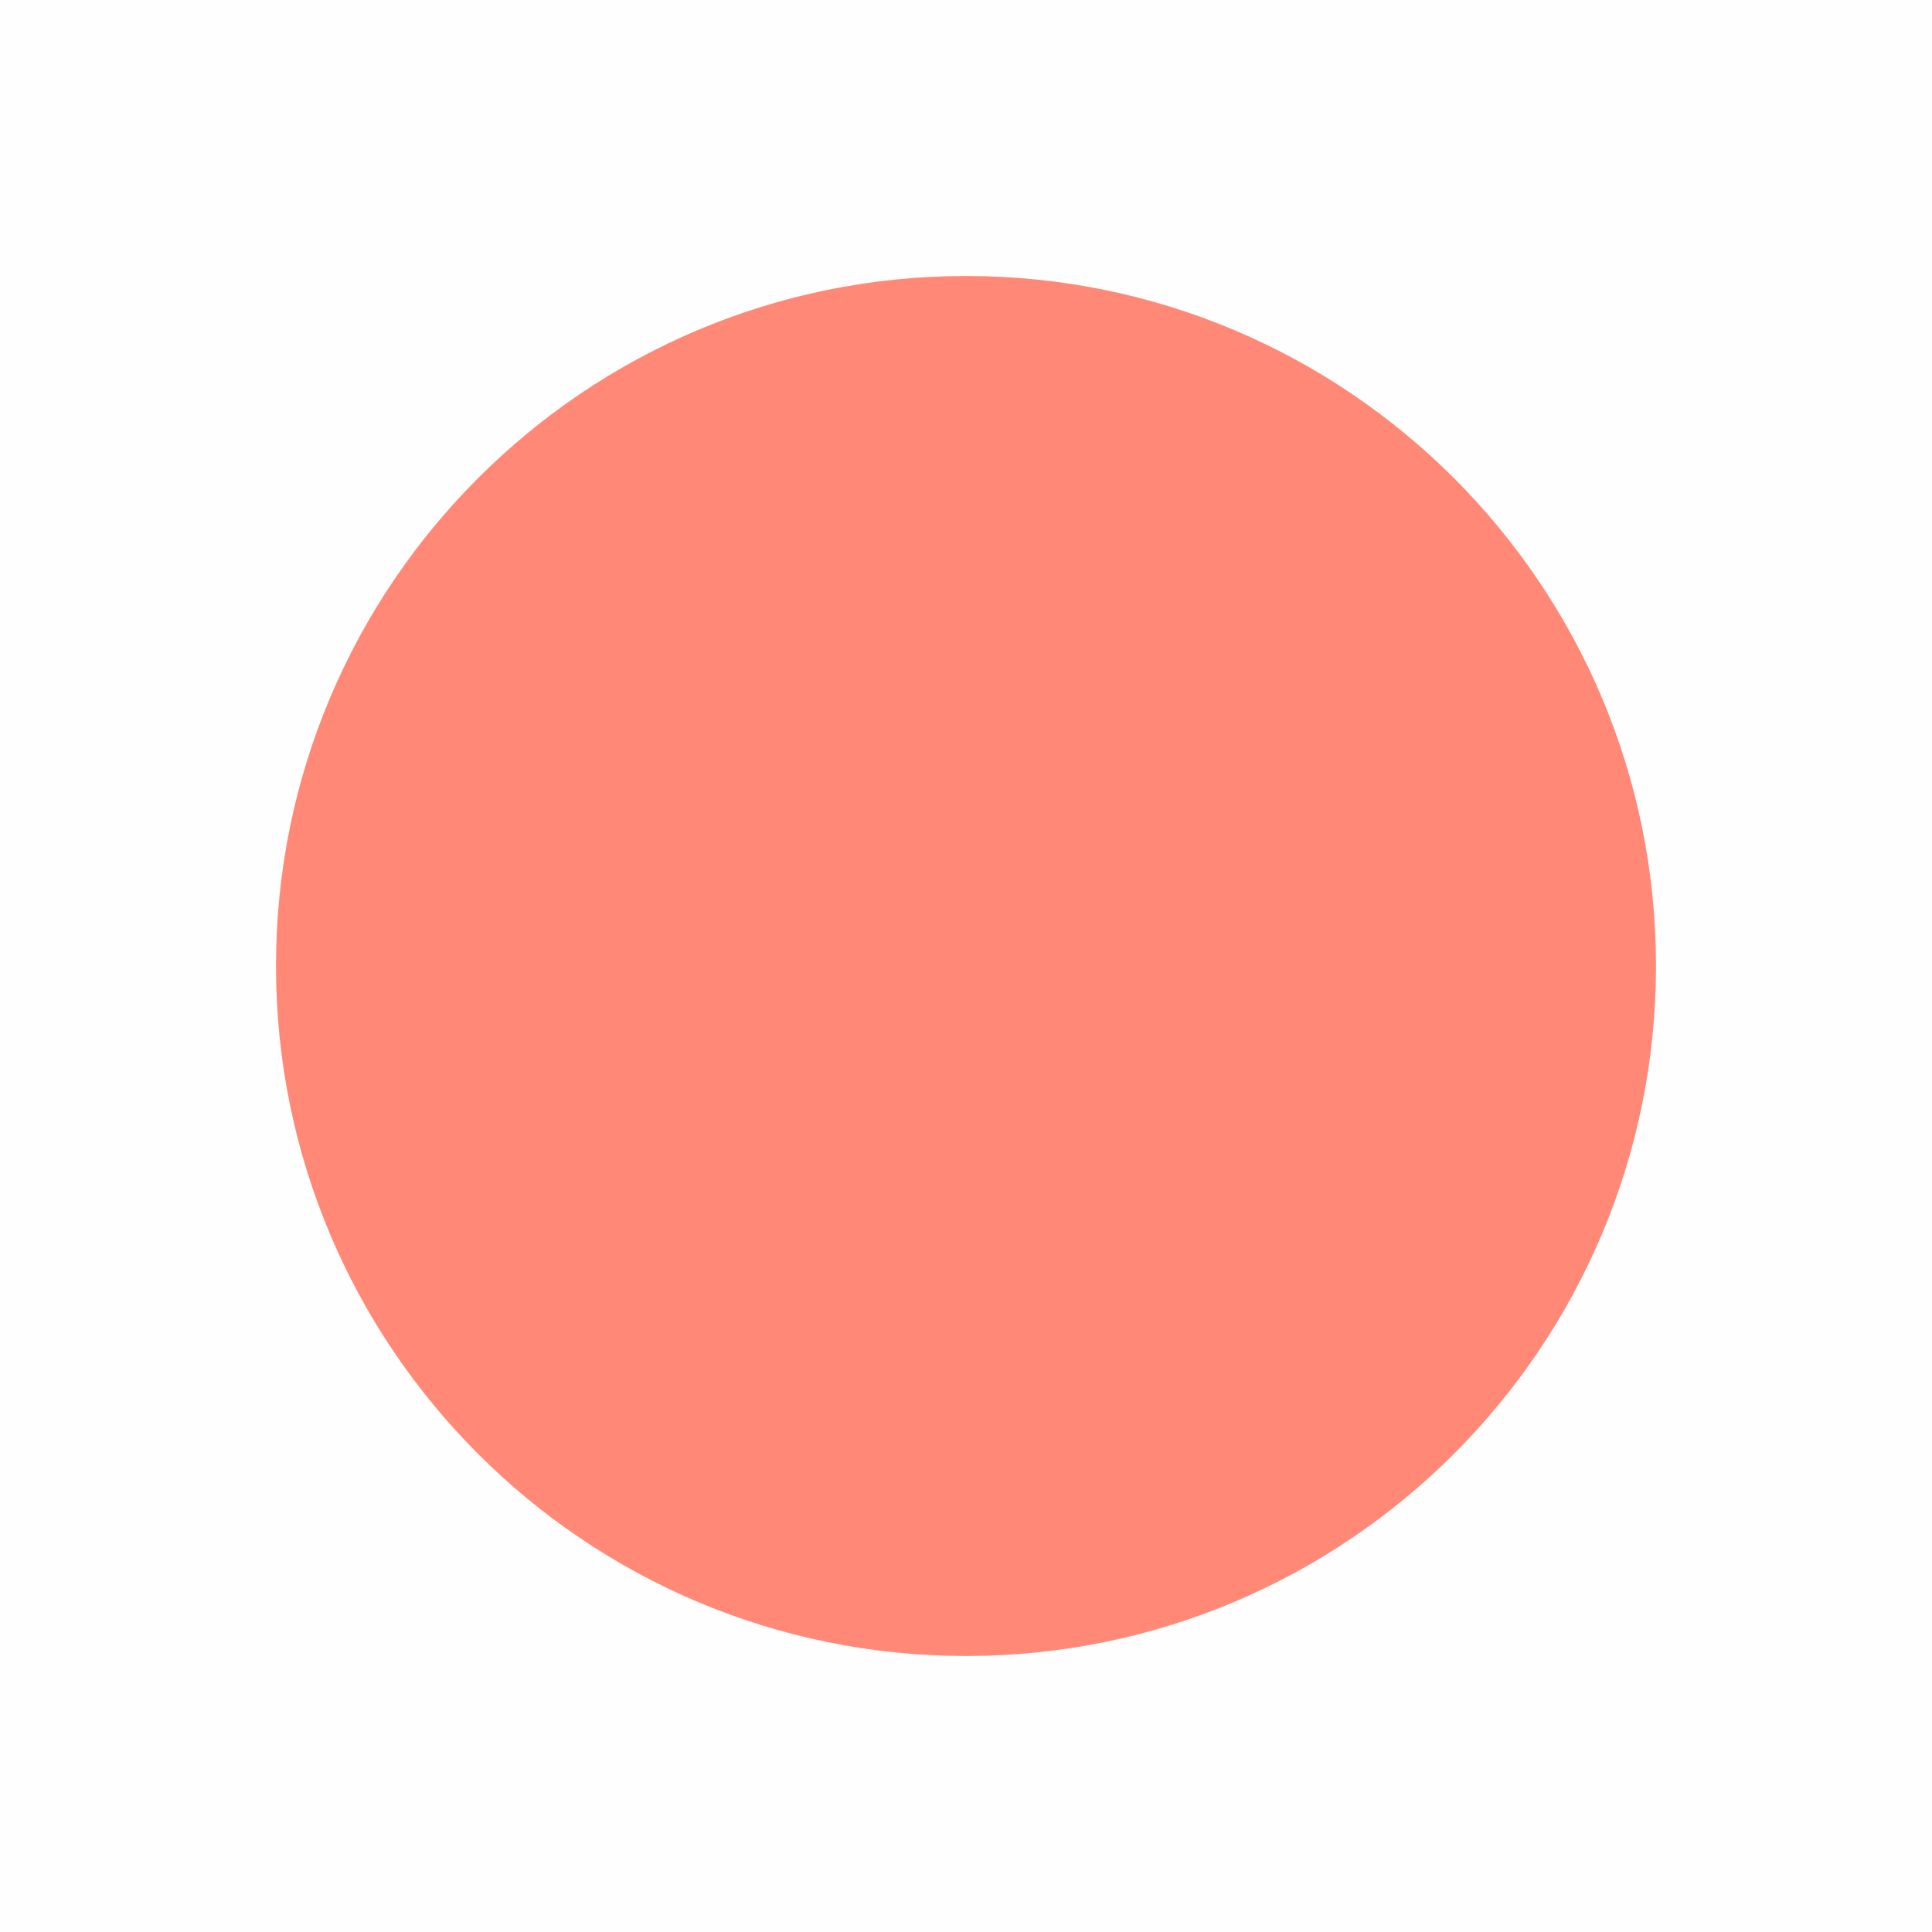
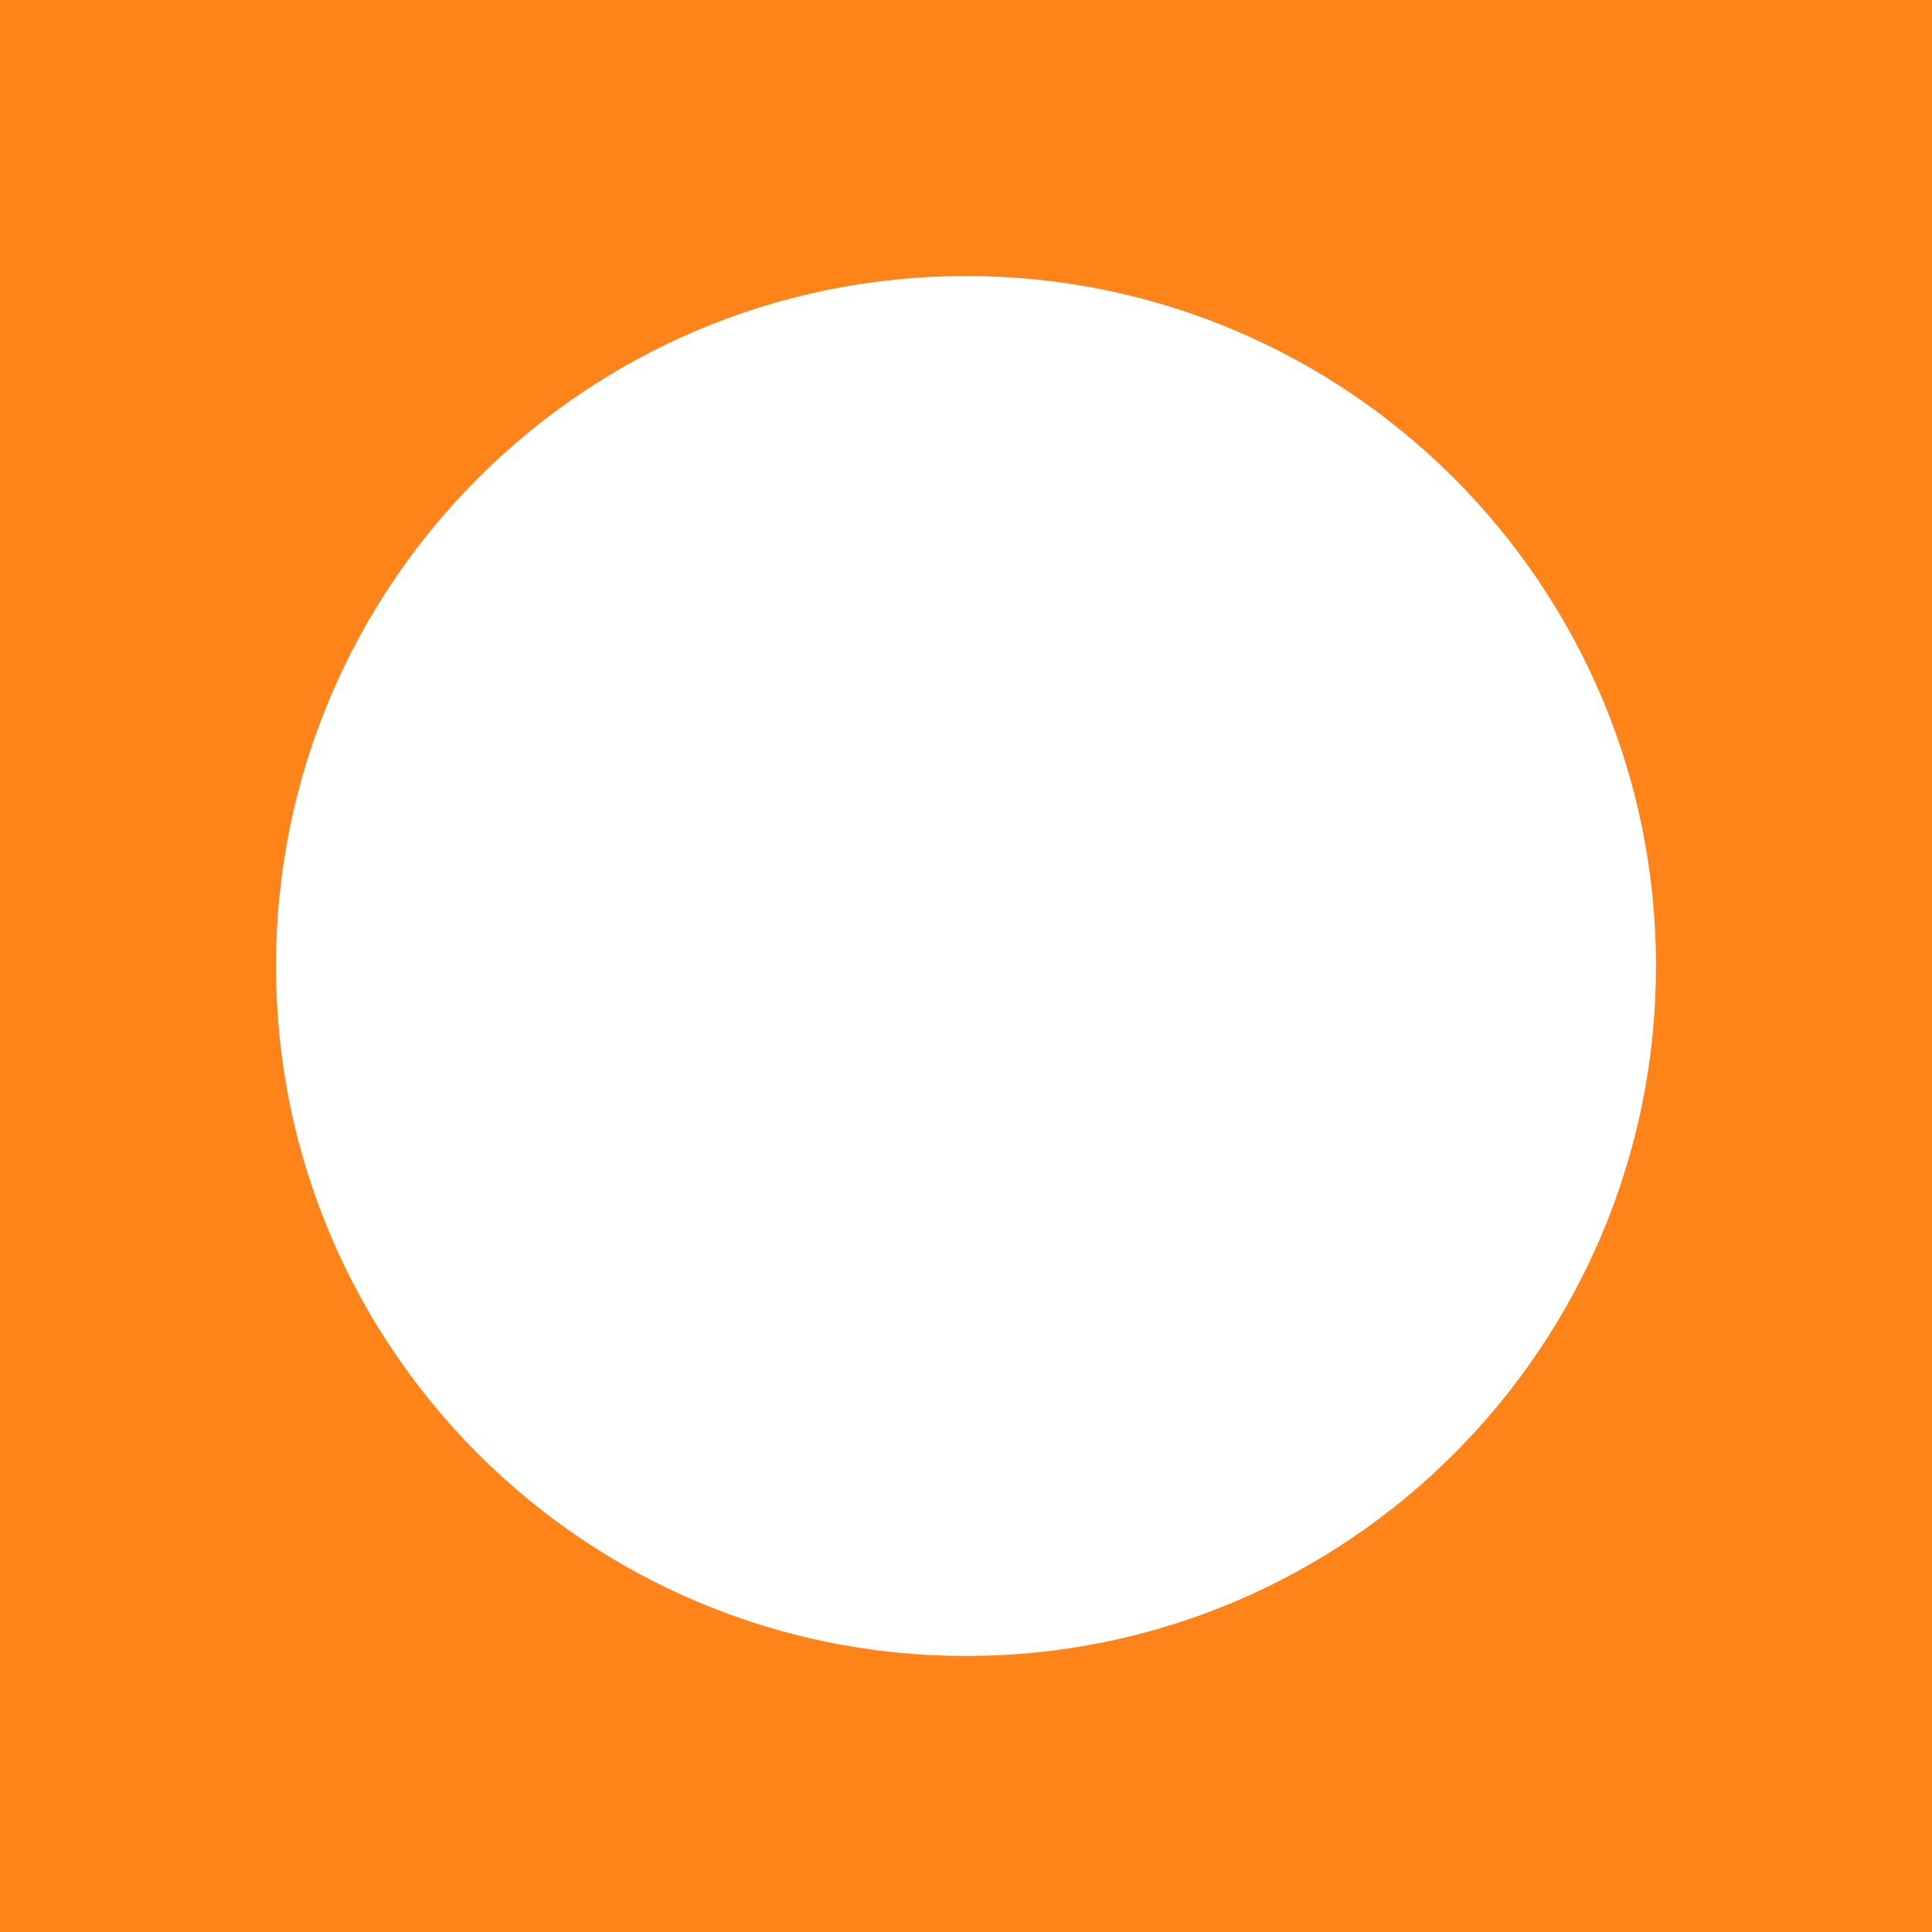
<svg xmlns="http://www.w3.org/2000/svg" width="14" height="14">
  <g>
-     <rect x="0" y="0" width="14" height="14" fill="#ffffff" fill-opacity="0.9" />
-     <ellipse ry="5" rx="5" id="svg_2" cy="7" cx="7" stroke-width="2" fill="#ff8877" />
+     <rect x="0" y="0" width="14" height="14" fill="#ff7700" fill-opacity="0.9" />
+     <ellipse ry="5" rx="5" id="svg_2" cy="7" cx="7" stroke-width="2" fill="#fff" />
  </g>
</svg>
